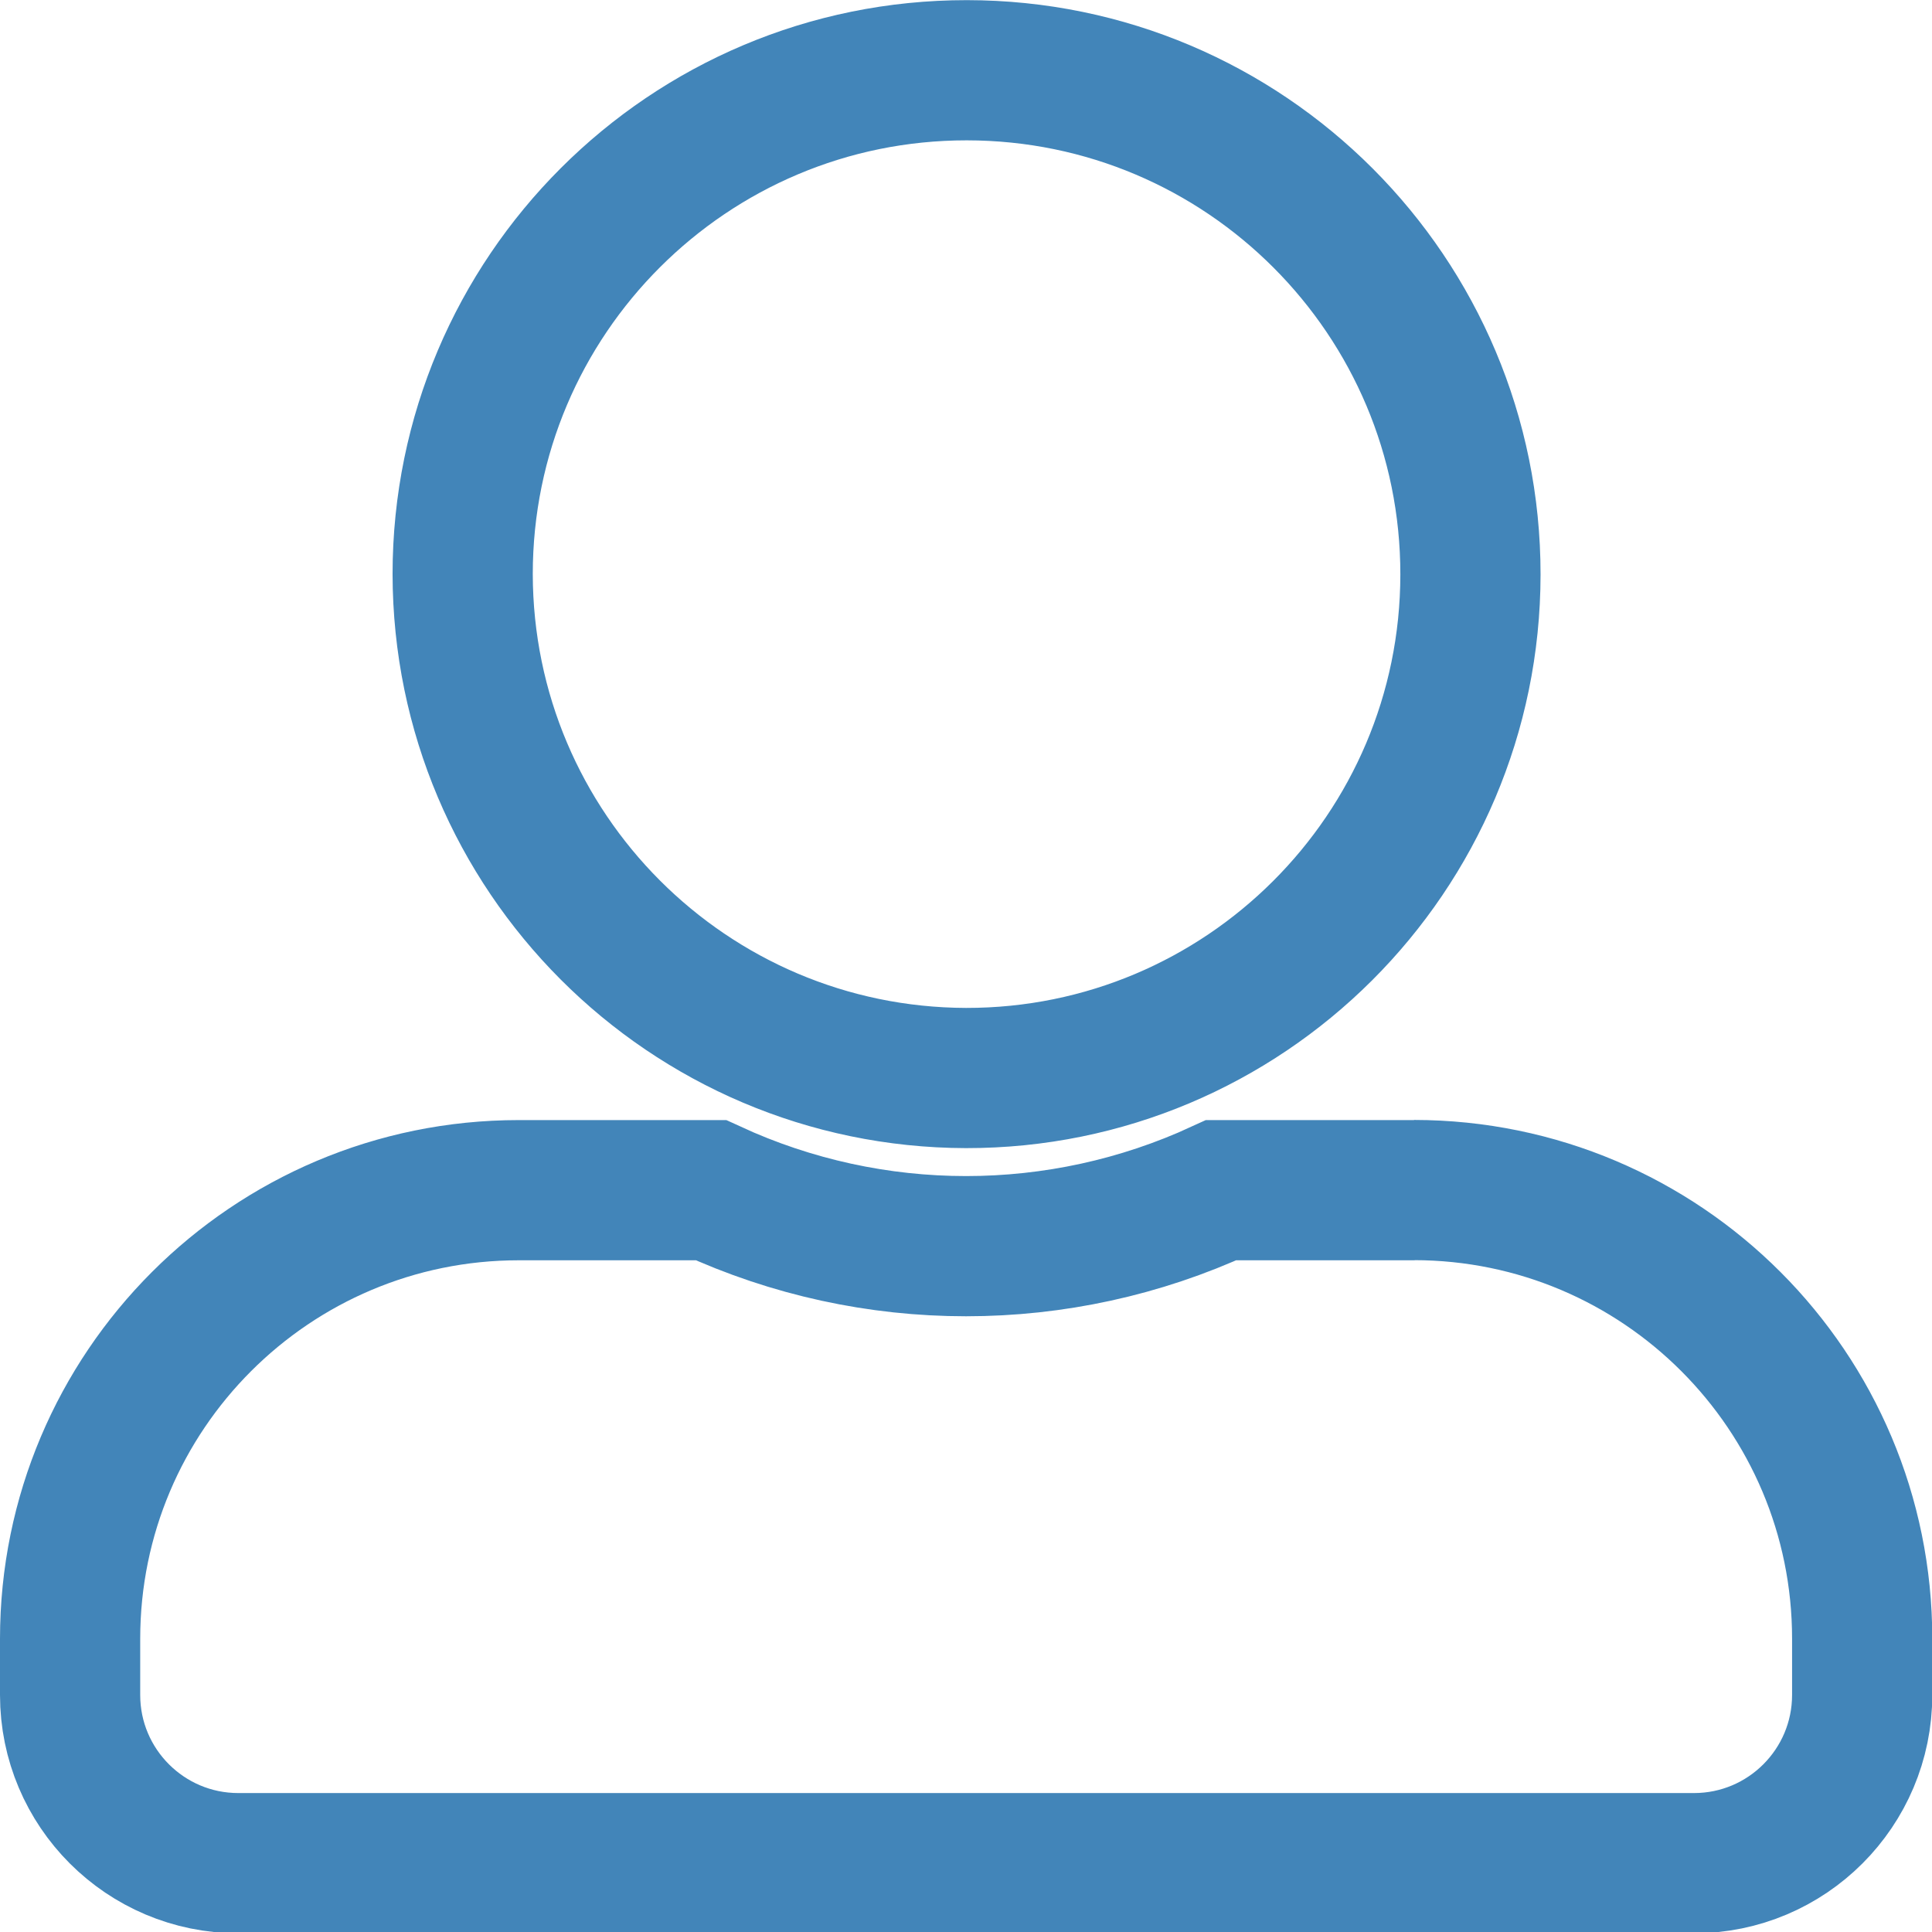
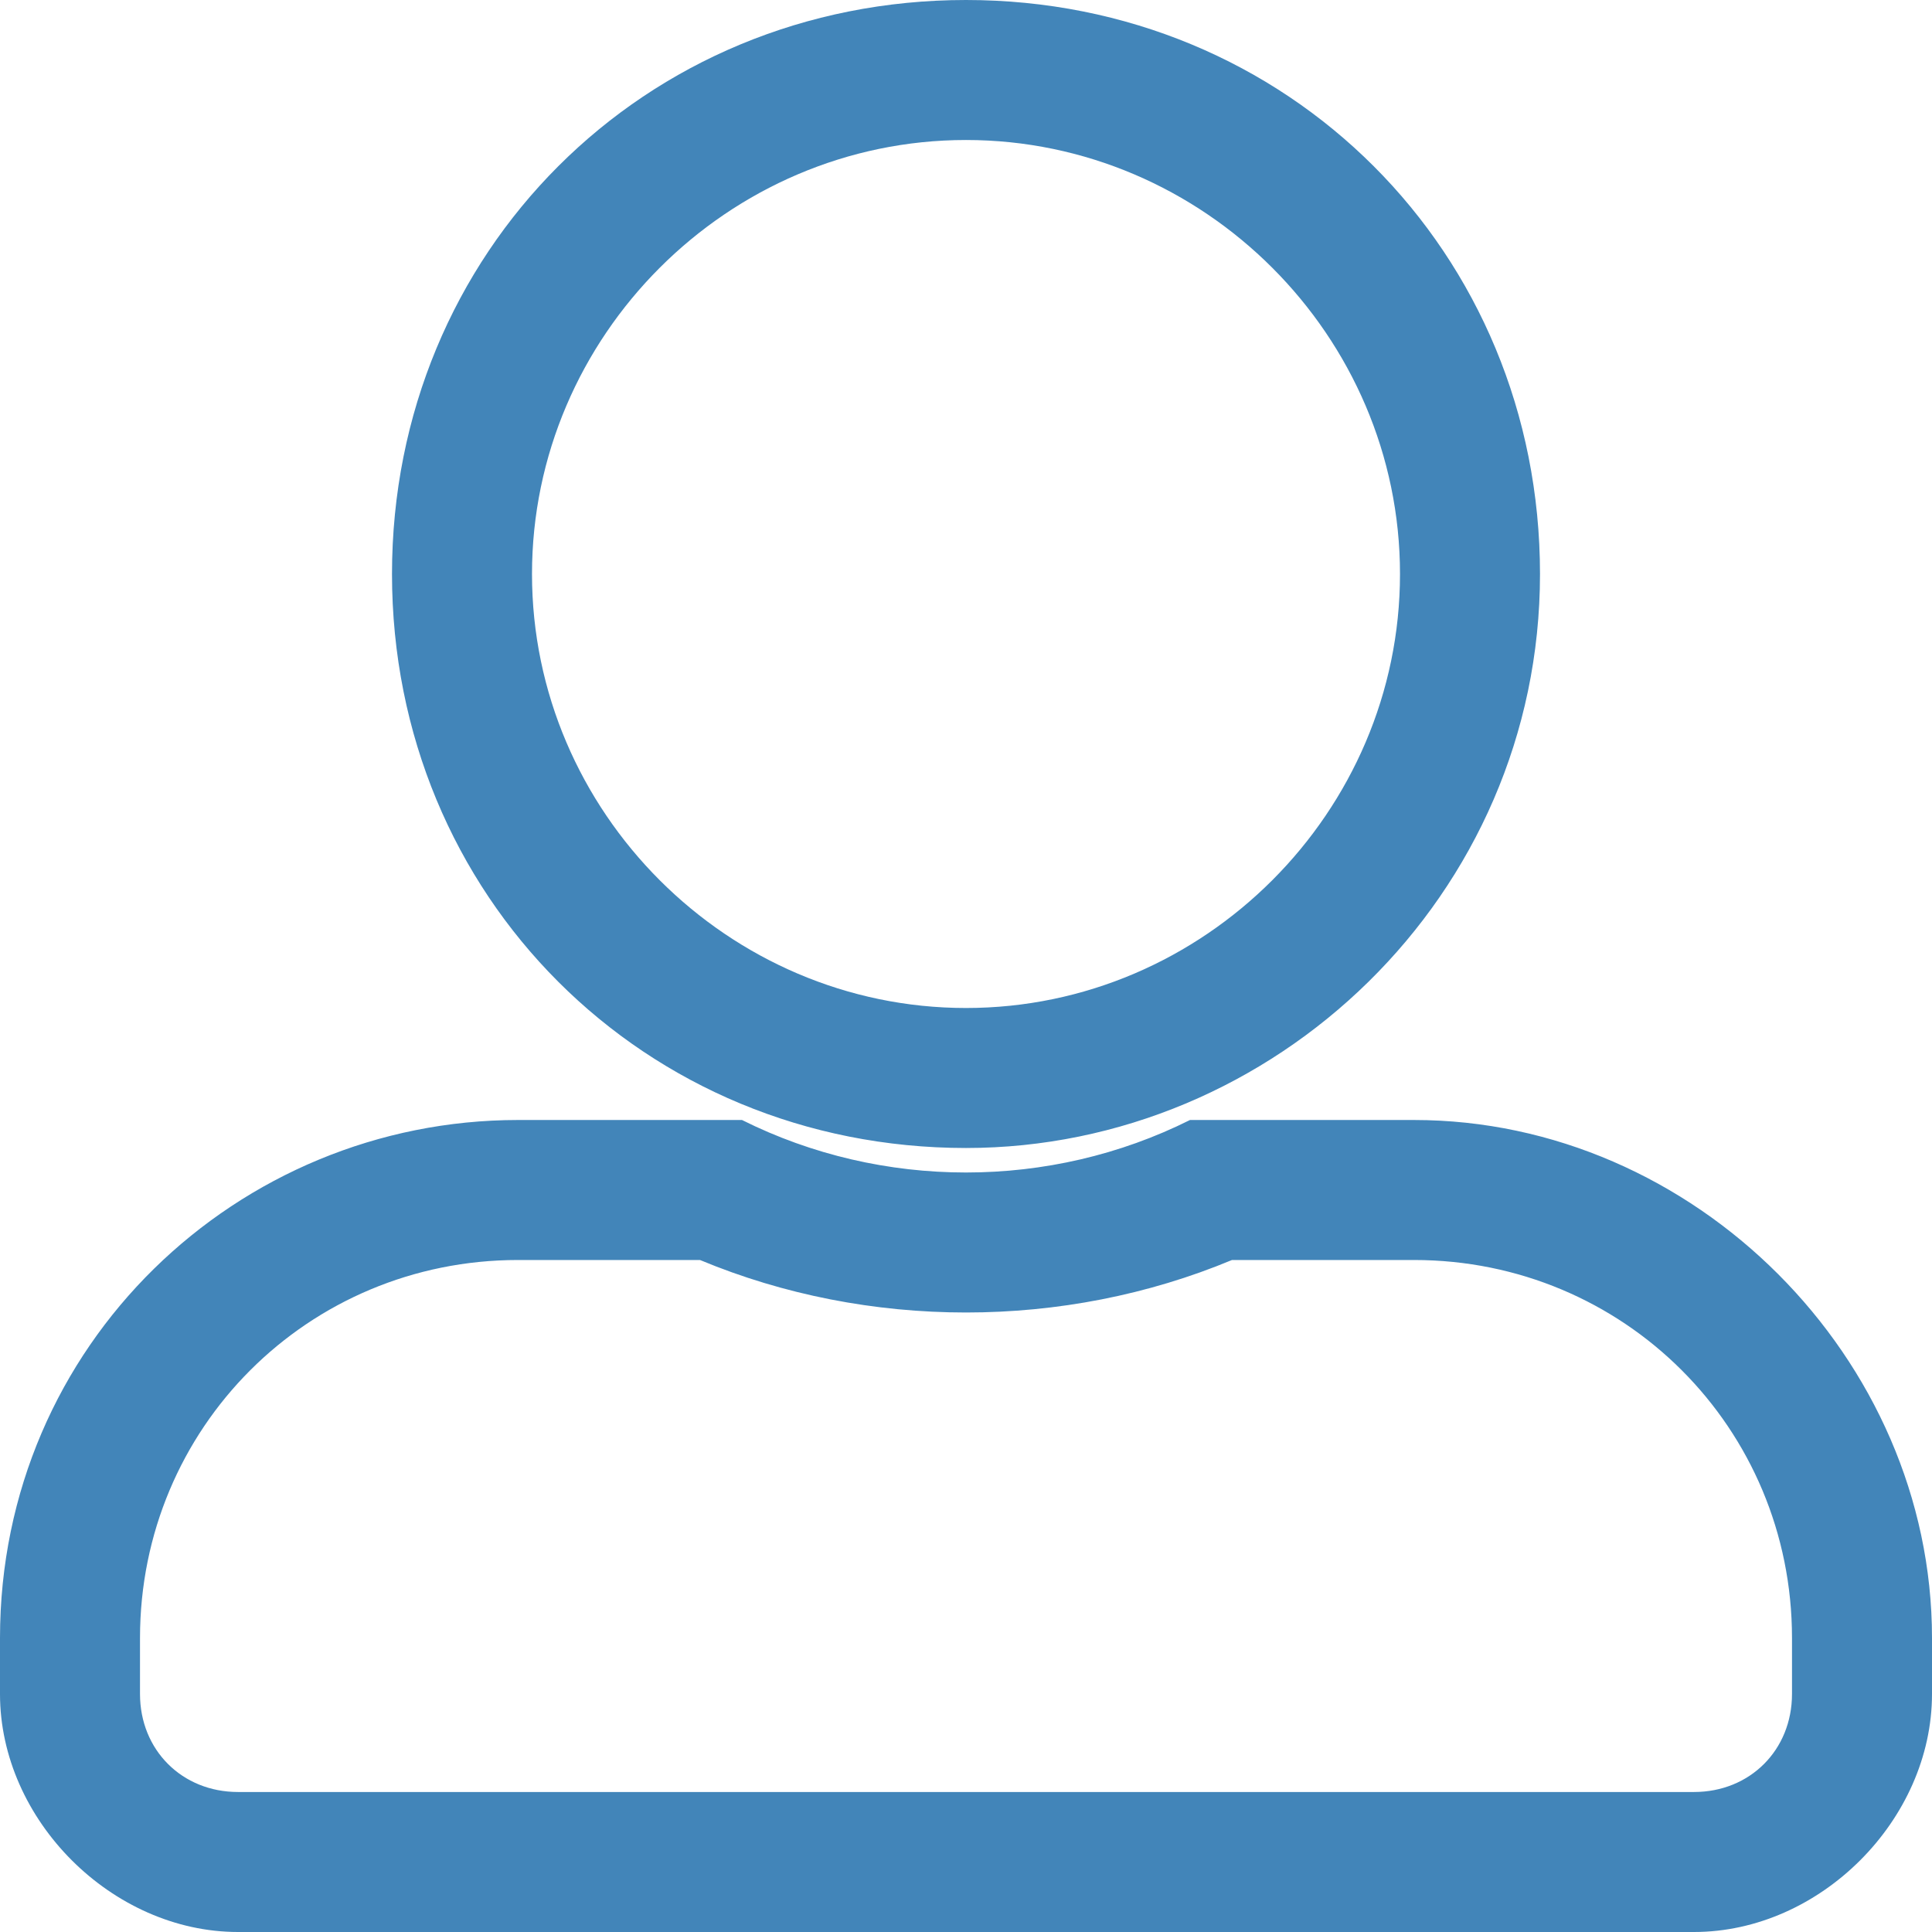
- <svg xmlns="http://www.w3.org/2000/svg" width="13.78" height="13.78" viewBox="0 0 13.78 13.78">
-   <path id="Icon_awesome-user-alt" data-name="Icon awesome-user-alt" d="M6.39,7.189A3.594,3.594,0,1,0,2.8,3.594,3.6,3.6,0,0,0,6.39,7.189Zm3.2.8H8.21a4.345,4.345,0,0,1-3.639,0H3.2a3.2,3.2,0,0,0-3.2,3.2v.4a1.2,1.2,0,0,0,1.2,1.2H11.582a1.2,1.2,0,0,0,1.2-1.2v-.4A3.2,3.2,0,0,0,9.585,7.988Z" transform="translate(0.5 0.5)" fill="none" stroke="#4285b9" stroke-width="1" />
+ <svg xmlns="http://www.w3.org/2000/svg" version="1.1" id="Layer_1" x="0px" y="0px" viewBox="0 0 13.8 13.8" style="enable-background:new 0 0 13.8 13.8;" xml:space="preserve">
+   <style type="text/css">
+ 	.st0{fill:#4285B9;}
+ </style>
+   <g id="Icon_awesome-user-alt">
+     <path class="st0" d="M12.1,13.8H1.7C0.8,13.8,0,13,0,12.1v-0.4C0,9.6,1.7,8,3.7,8l1.6,0c1,0.5,2.2,0.5,3.2,0l0.2,0l1.4,0   c2,0,3.7,1.7,3.7,3.7v0.4C13.8,13,13,13.8,12.1,13.8z M3.7,9C2.2,9,1,10.2,1,11.7v0.4c0,0.4,0.3,0.7,0.7,0.7h10.4   c0.4,0,0.7-0.3,0.7-0.7v-0.4c0-1.5-1.2-2.7-2.7-2.7v0H8.8C7.6,9.5,6.2,9.5,5,9H3.7z M6.9,8.2C6.9,8.2,6.9,8.2,6.9,8.2L6.9,8.2   c-2.3,0-4.1-1.8-4.1-4.1C2.8,1.8,4.6,0,6.9,0c0,0,0,0,0,0C9.2,0,11,1.8,11,4.1C11,6.4,9.1,8.2,6.9,8.2z M6.9,7.2   C6.9,7.2,6.9,7.2,6.9,7.2c1.7,0,3.1-1.4,3.1-3.1C10,2.4,8.6,1,6.9,1c0,0,0,0,0,0C5.2,1,3.8,2.4,3.8,4.1C3.8,5.8,5.2,7.2,6.9,7.2   L6.9,7.2z" />
+   </g>
</svg>
